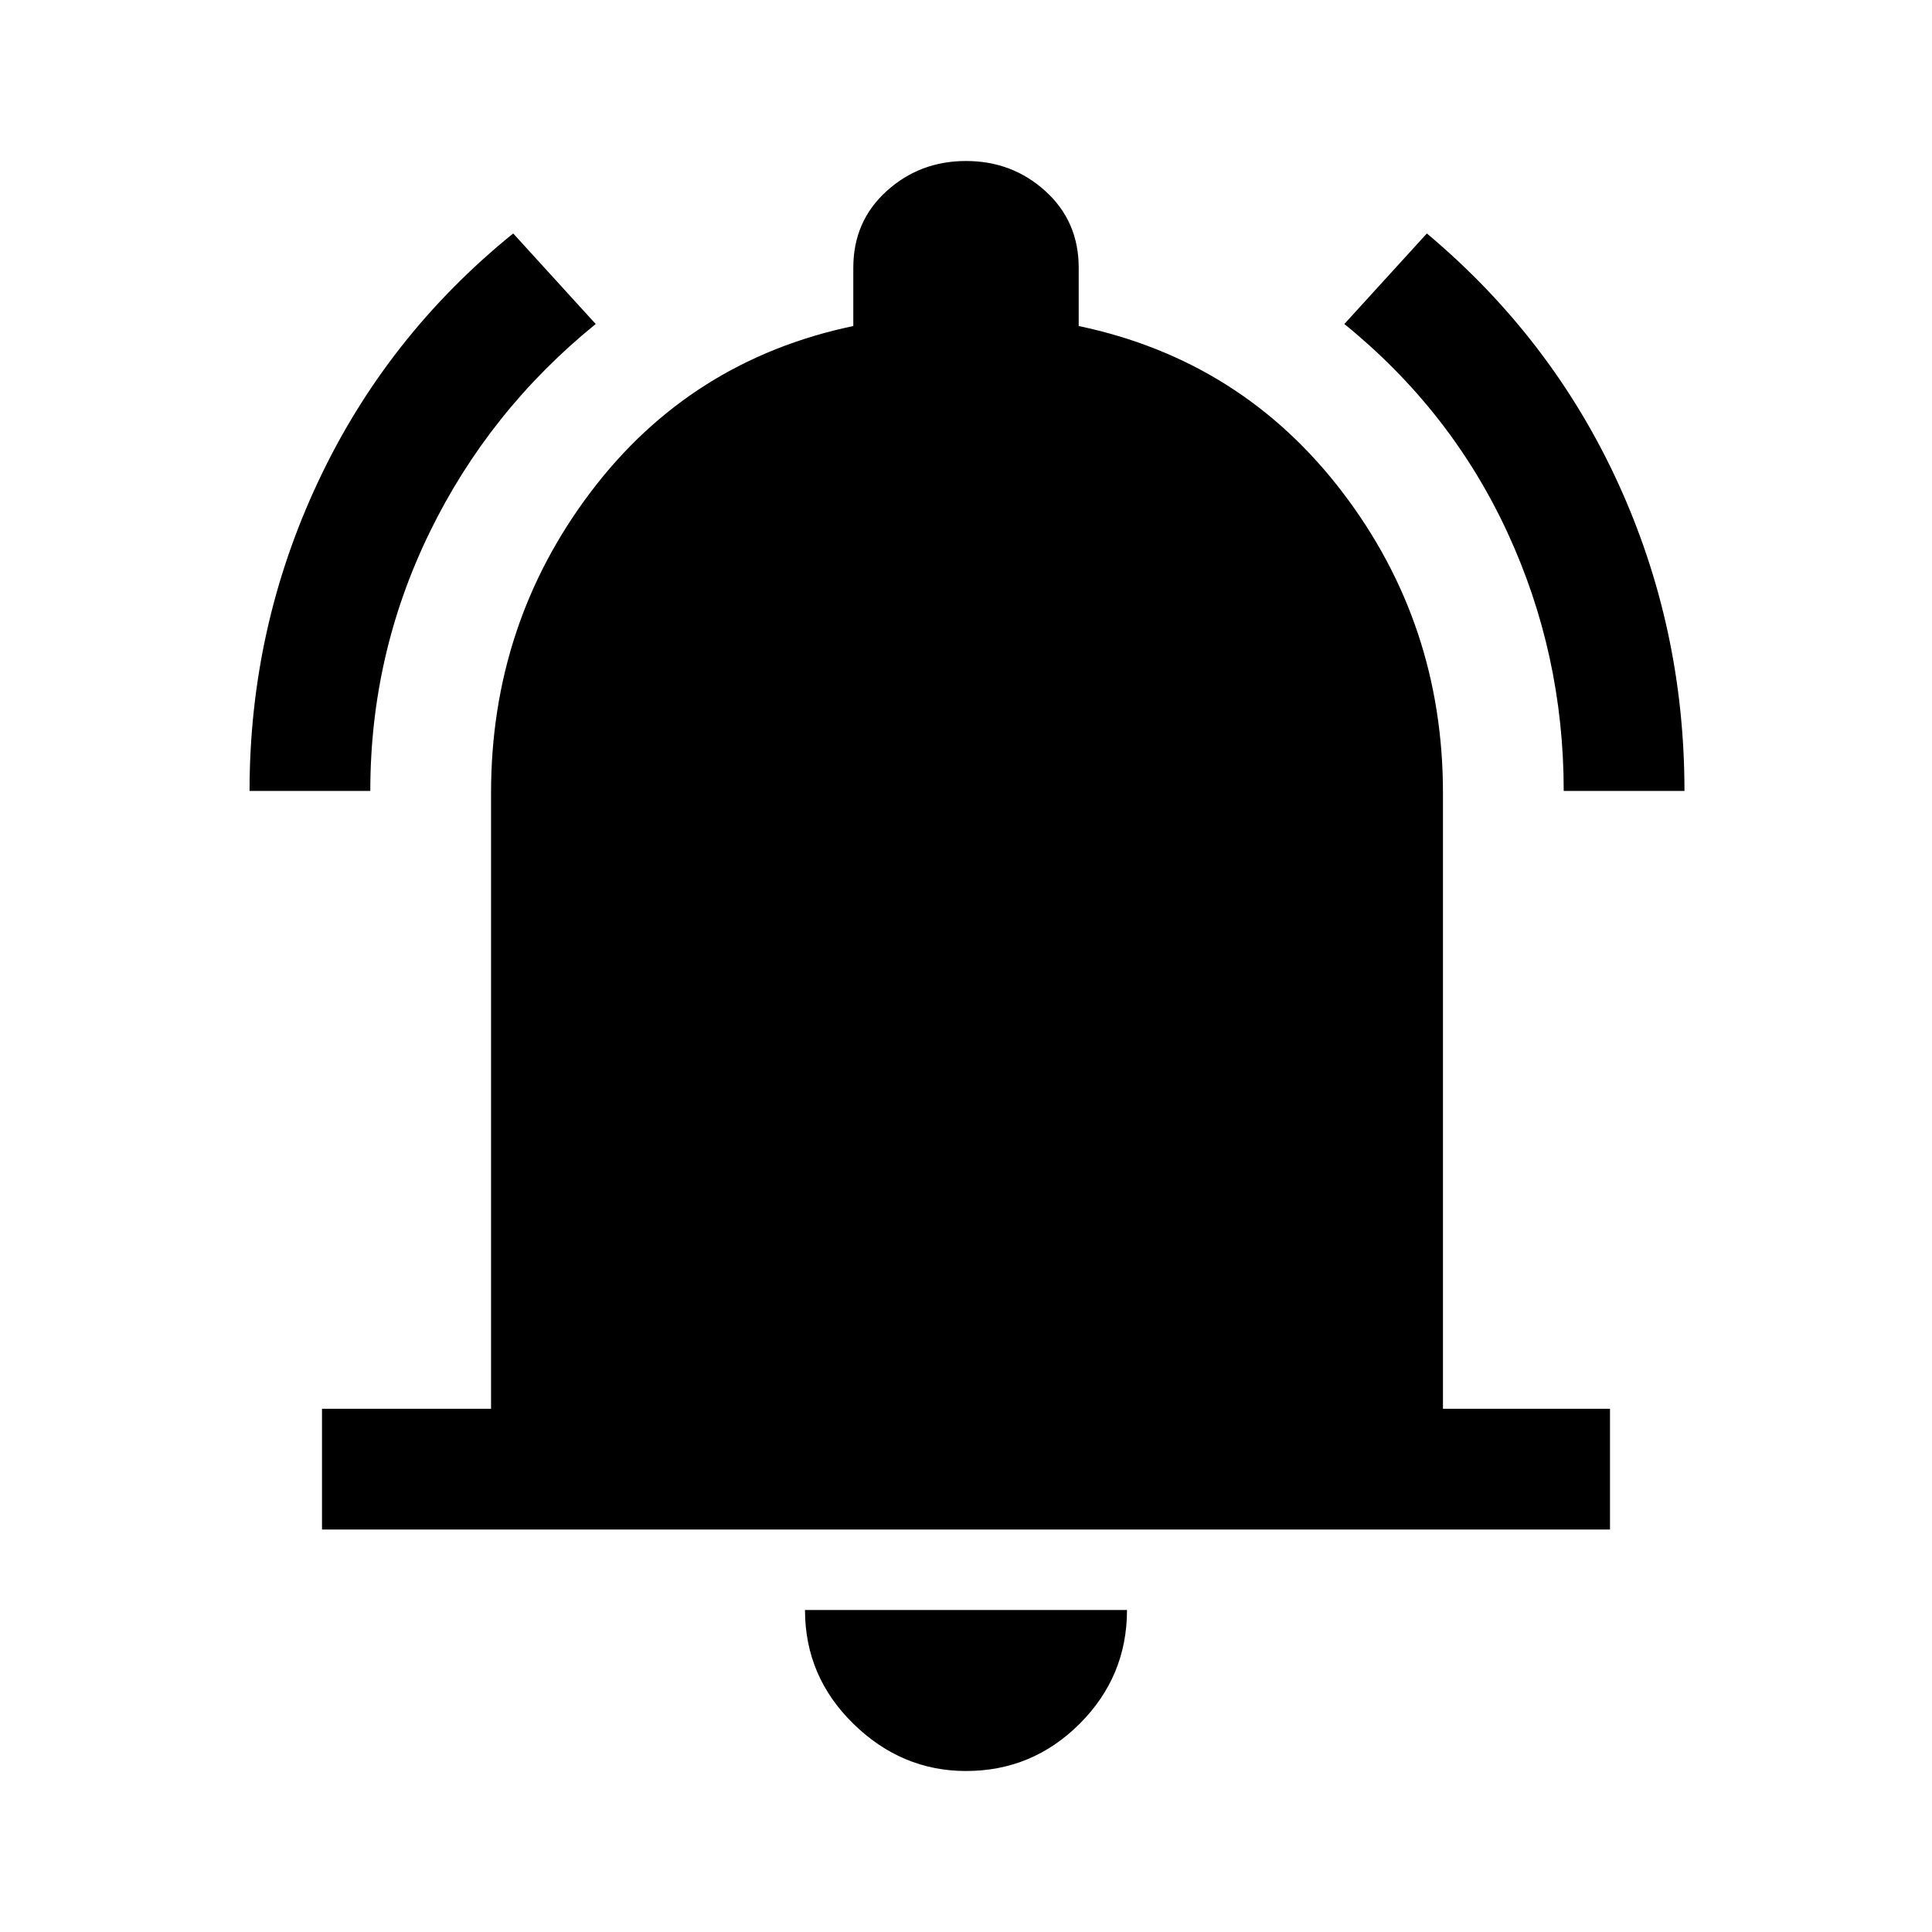
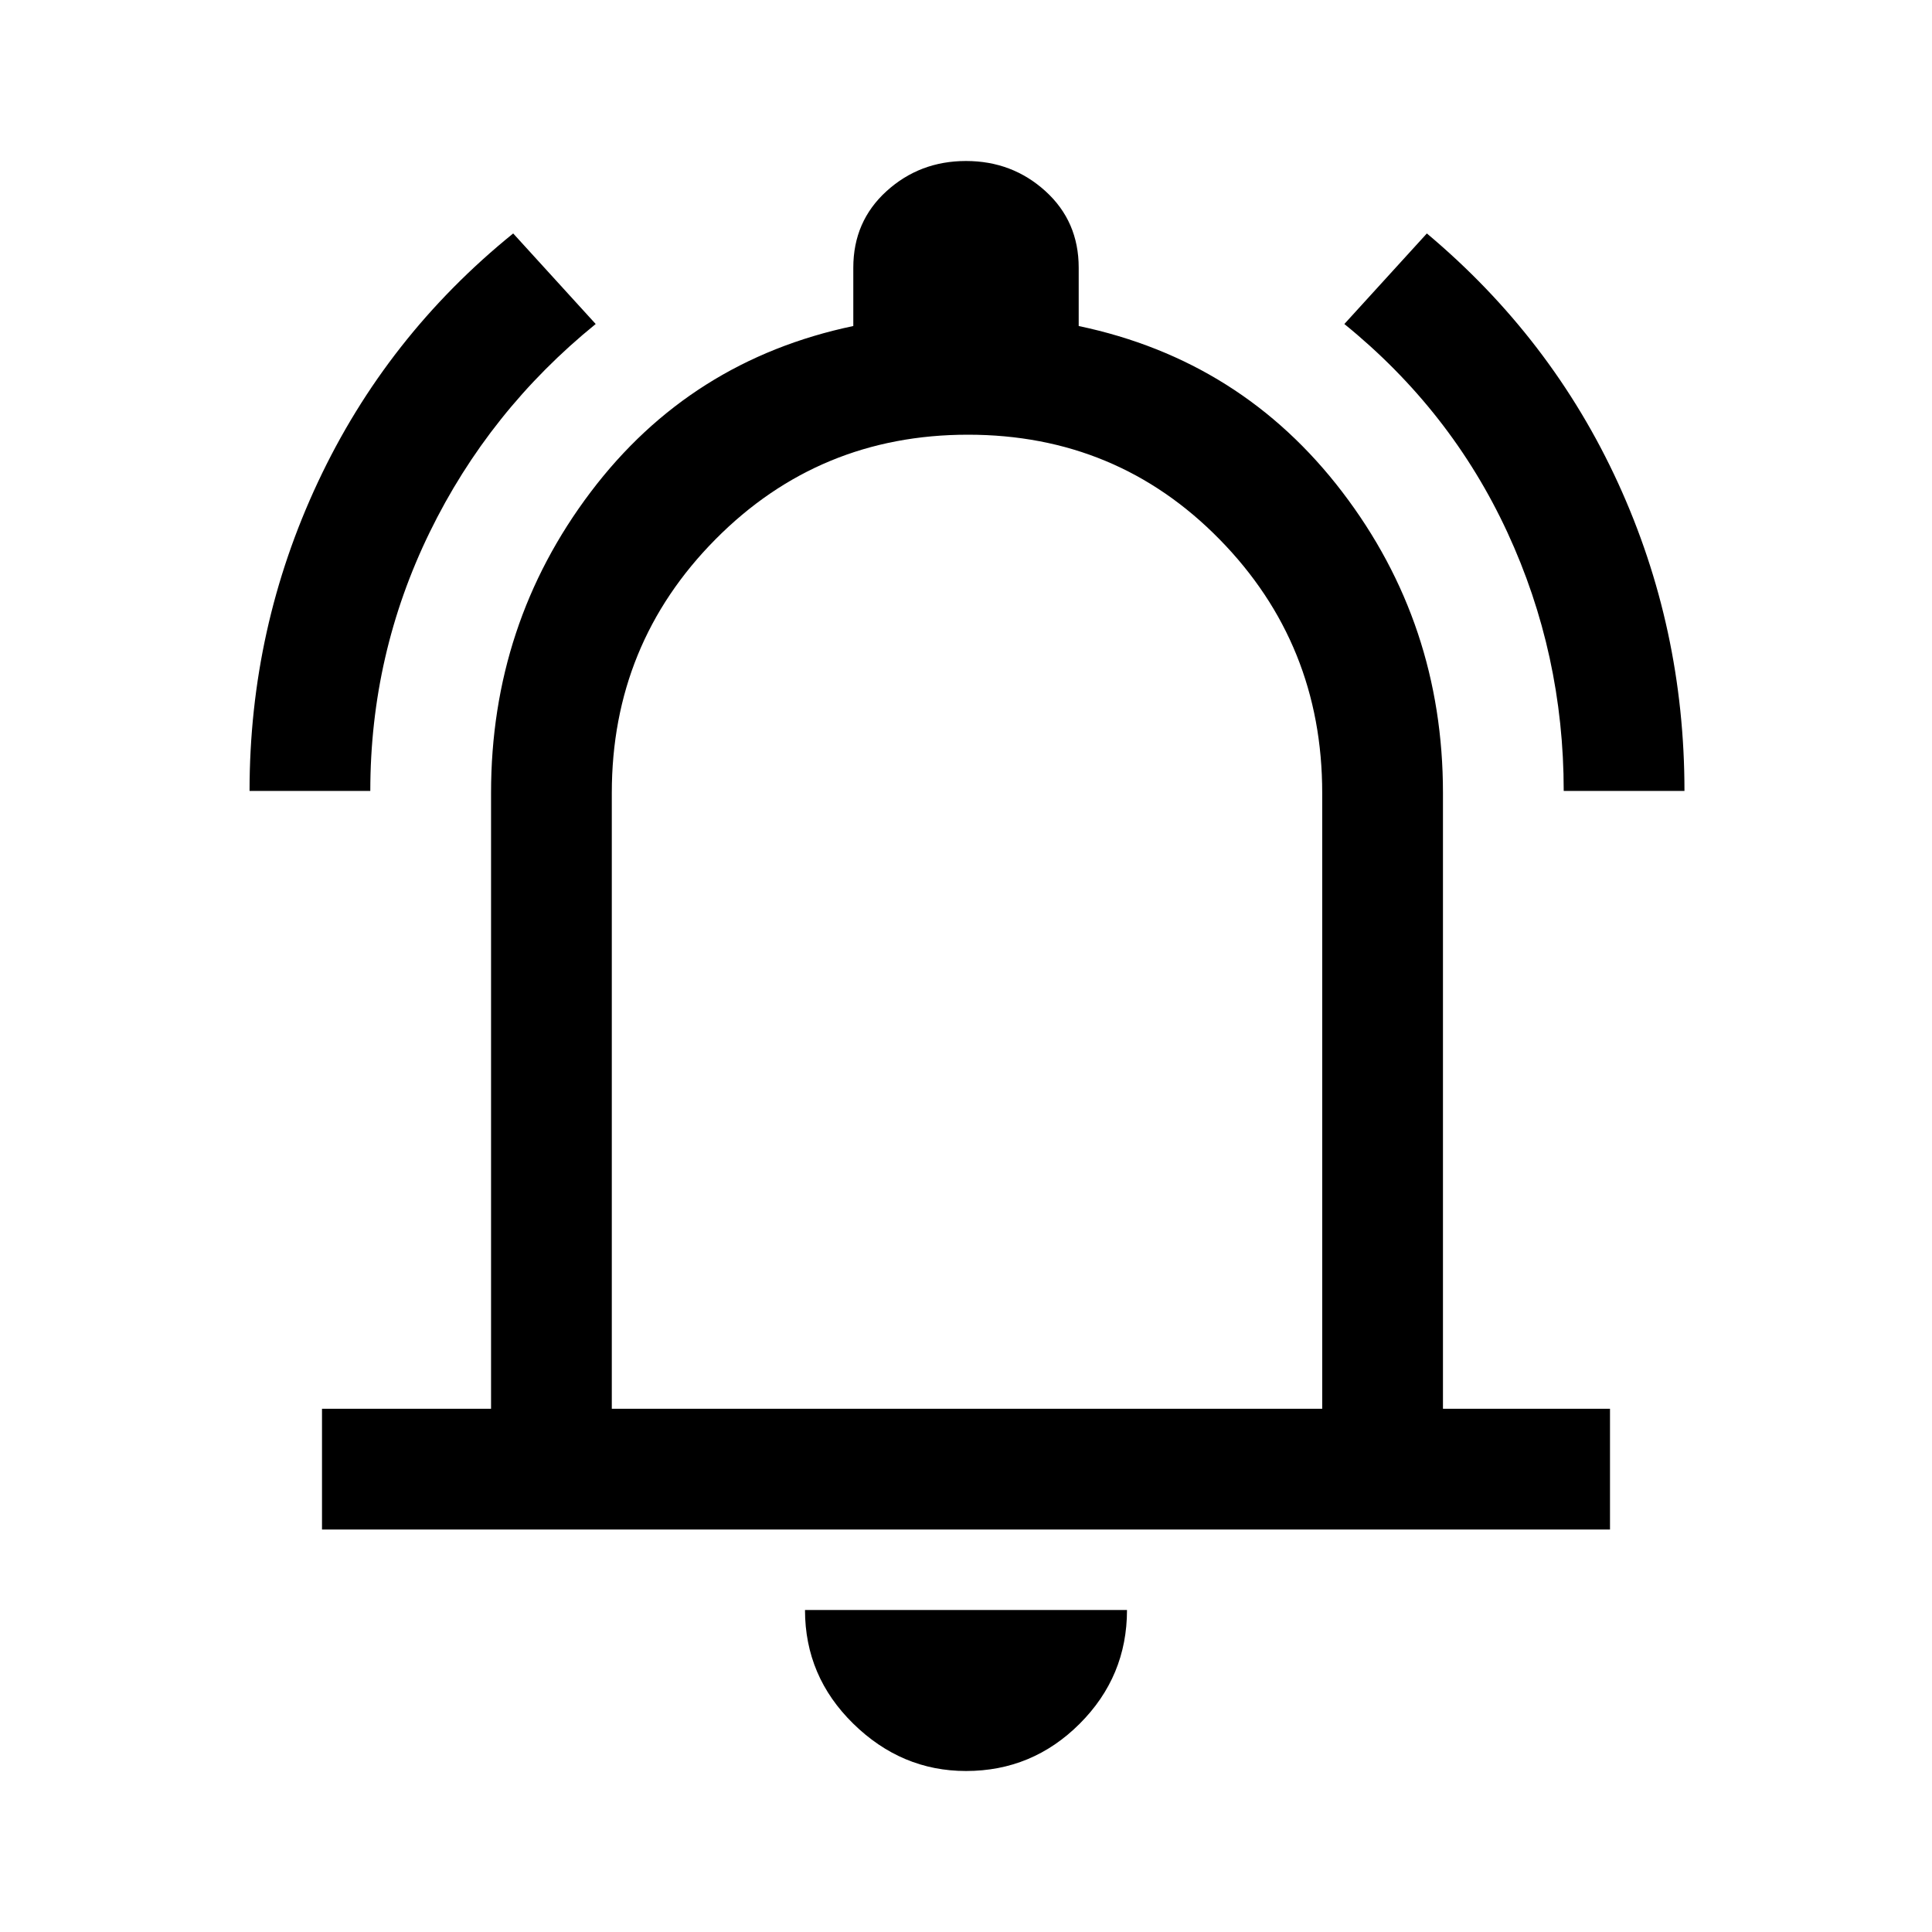
<svg xmlns="http://www.w3.org/2000/svg" height="48" viewBox="0 96 960 960" width="48">
-   <path d="M124 489q0-81 34-153.5T255 212l41 45q-53 43-82.5 103.5T184 489h-60Zm653 0q0-68-28-128.5T668 257l41-45q62 52 95 124t33 153h-60ZM160 856v-60h84V490q0-84 49.5-149.5T424 258v-29q0-23 16.5-38t39.5-15q23 0 39.5 15t16.5 38v29q81 17 131 82.5T717 490v306h83v60H160Zm320 120q-32 0-56-23.5T400 896h160q0 33-23.5 56.5T480 976Z" />
+   <path d="M124 489q0-81 34-153.5T255 212l41 45q-53 43-82.5 103.5T184 489h-60Zm653 0q0-68-28-128.5T668 257l41-45q62 52 95 124t33 153h-60ZM160 856v-60h84V490q0-84 49.5-149.5T424 258v-29q0-23 16.5-38t39.5-15q23 0 39.5 15t16.5 38v29q81 17 131 82.5T717 490v306h83v60H160Zm320-295Zm0 415q-32 0-56-23.5T400 896h160q0 33-23.5 56.5T480 976ZM304 796h353V490q0-74-51-126t-125-52q-74 0-125.5 52T304 490v306Z" />
</svg>
